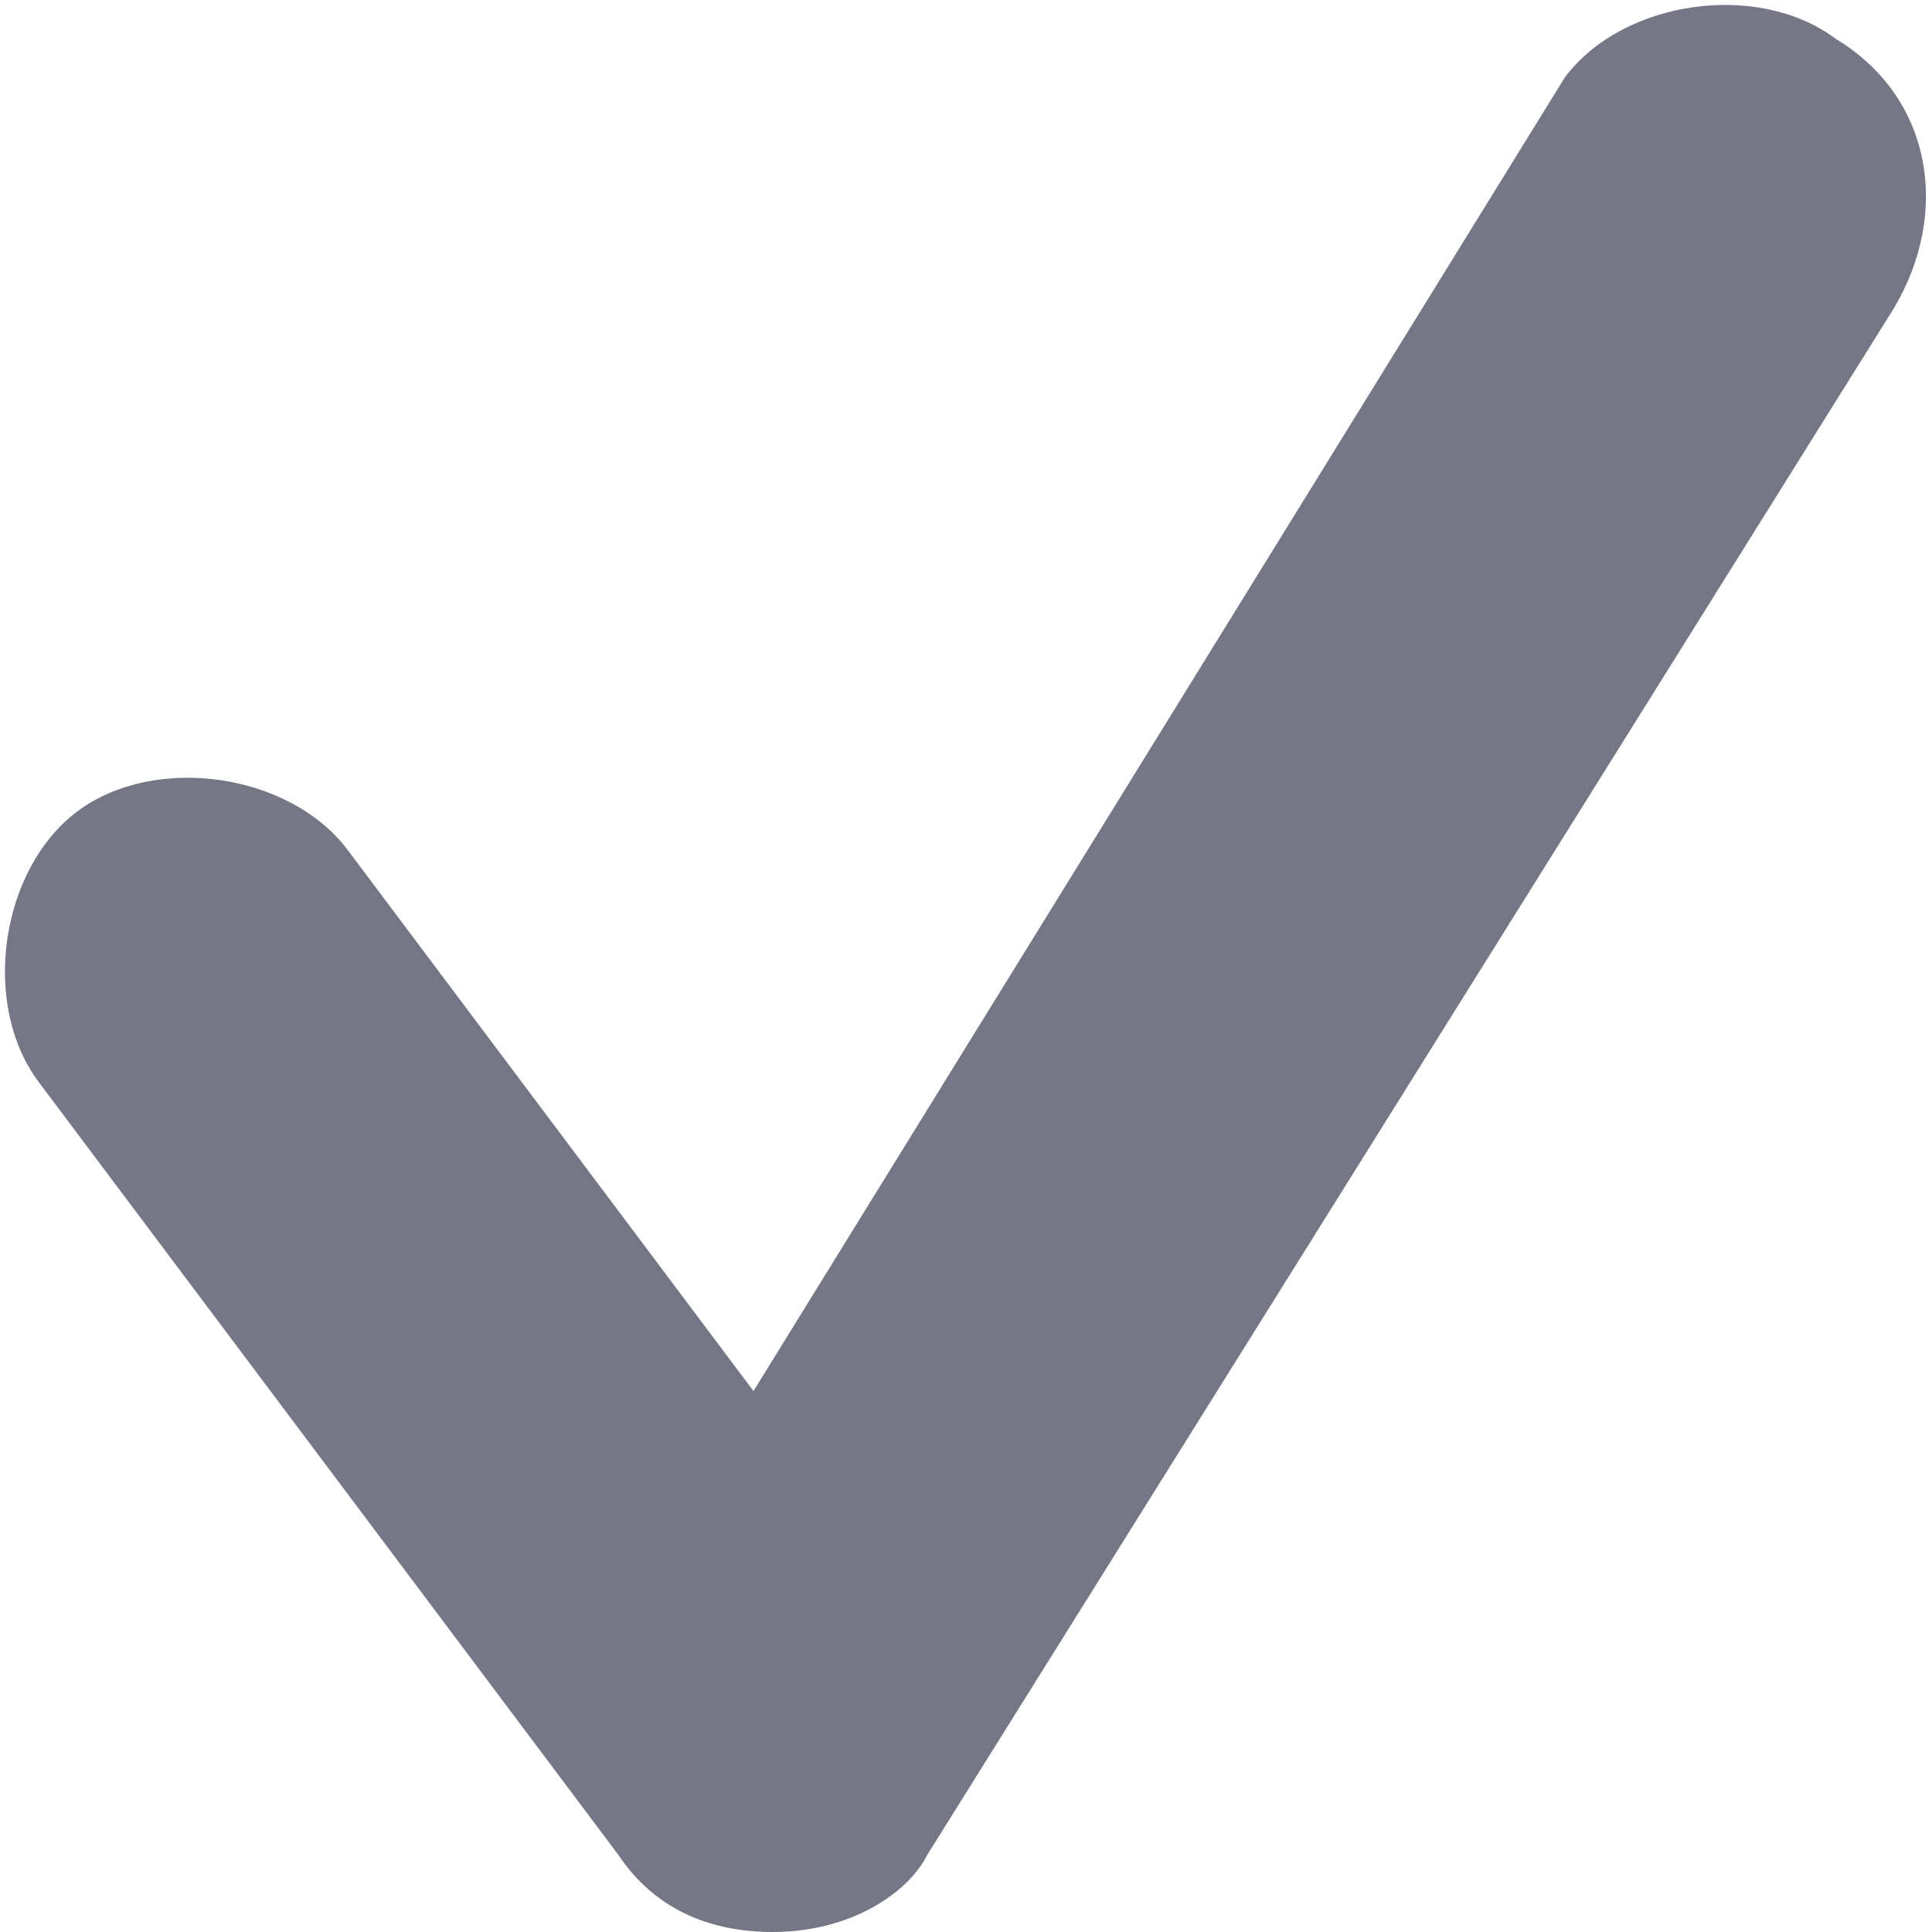
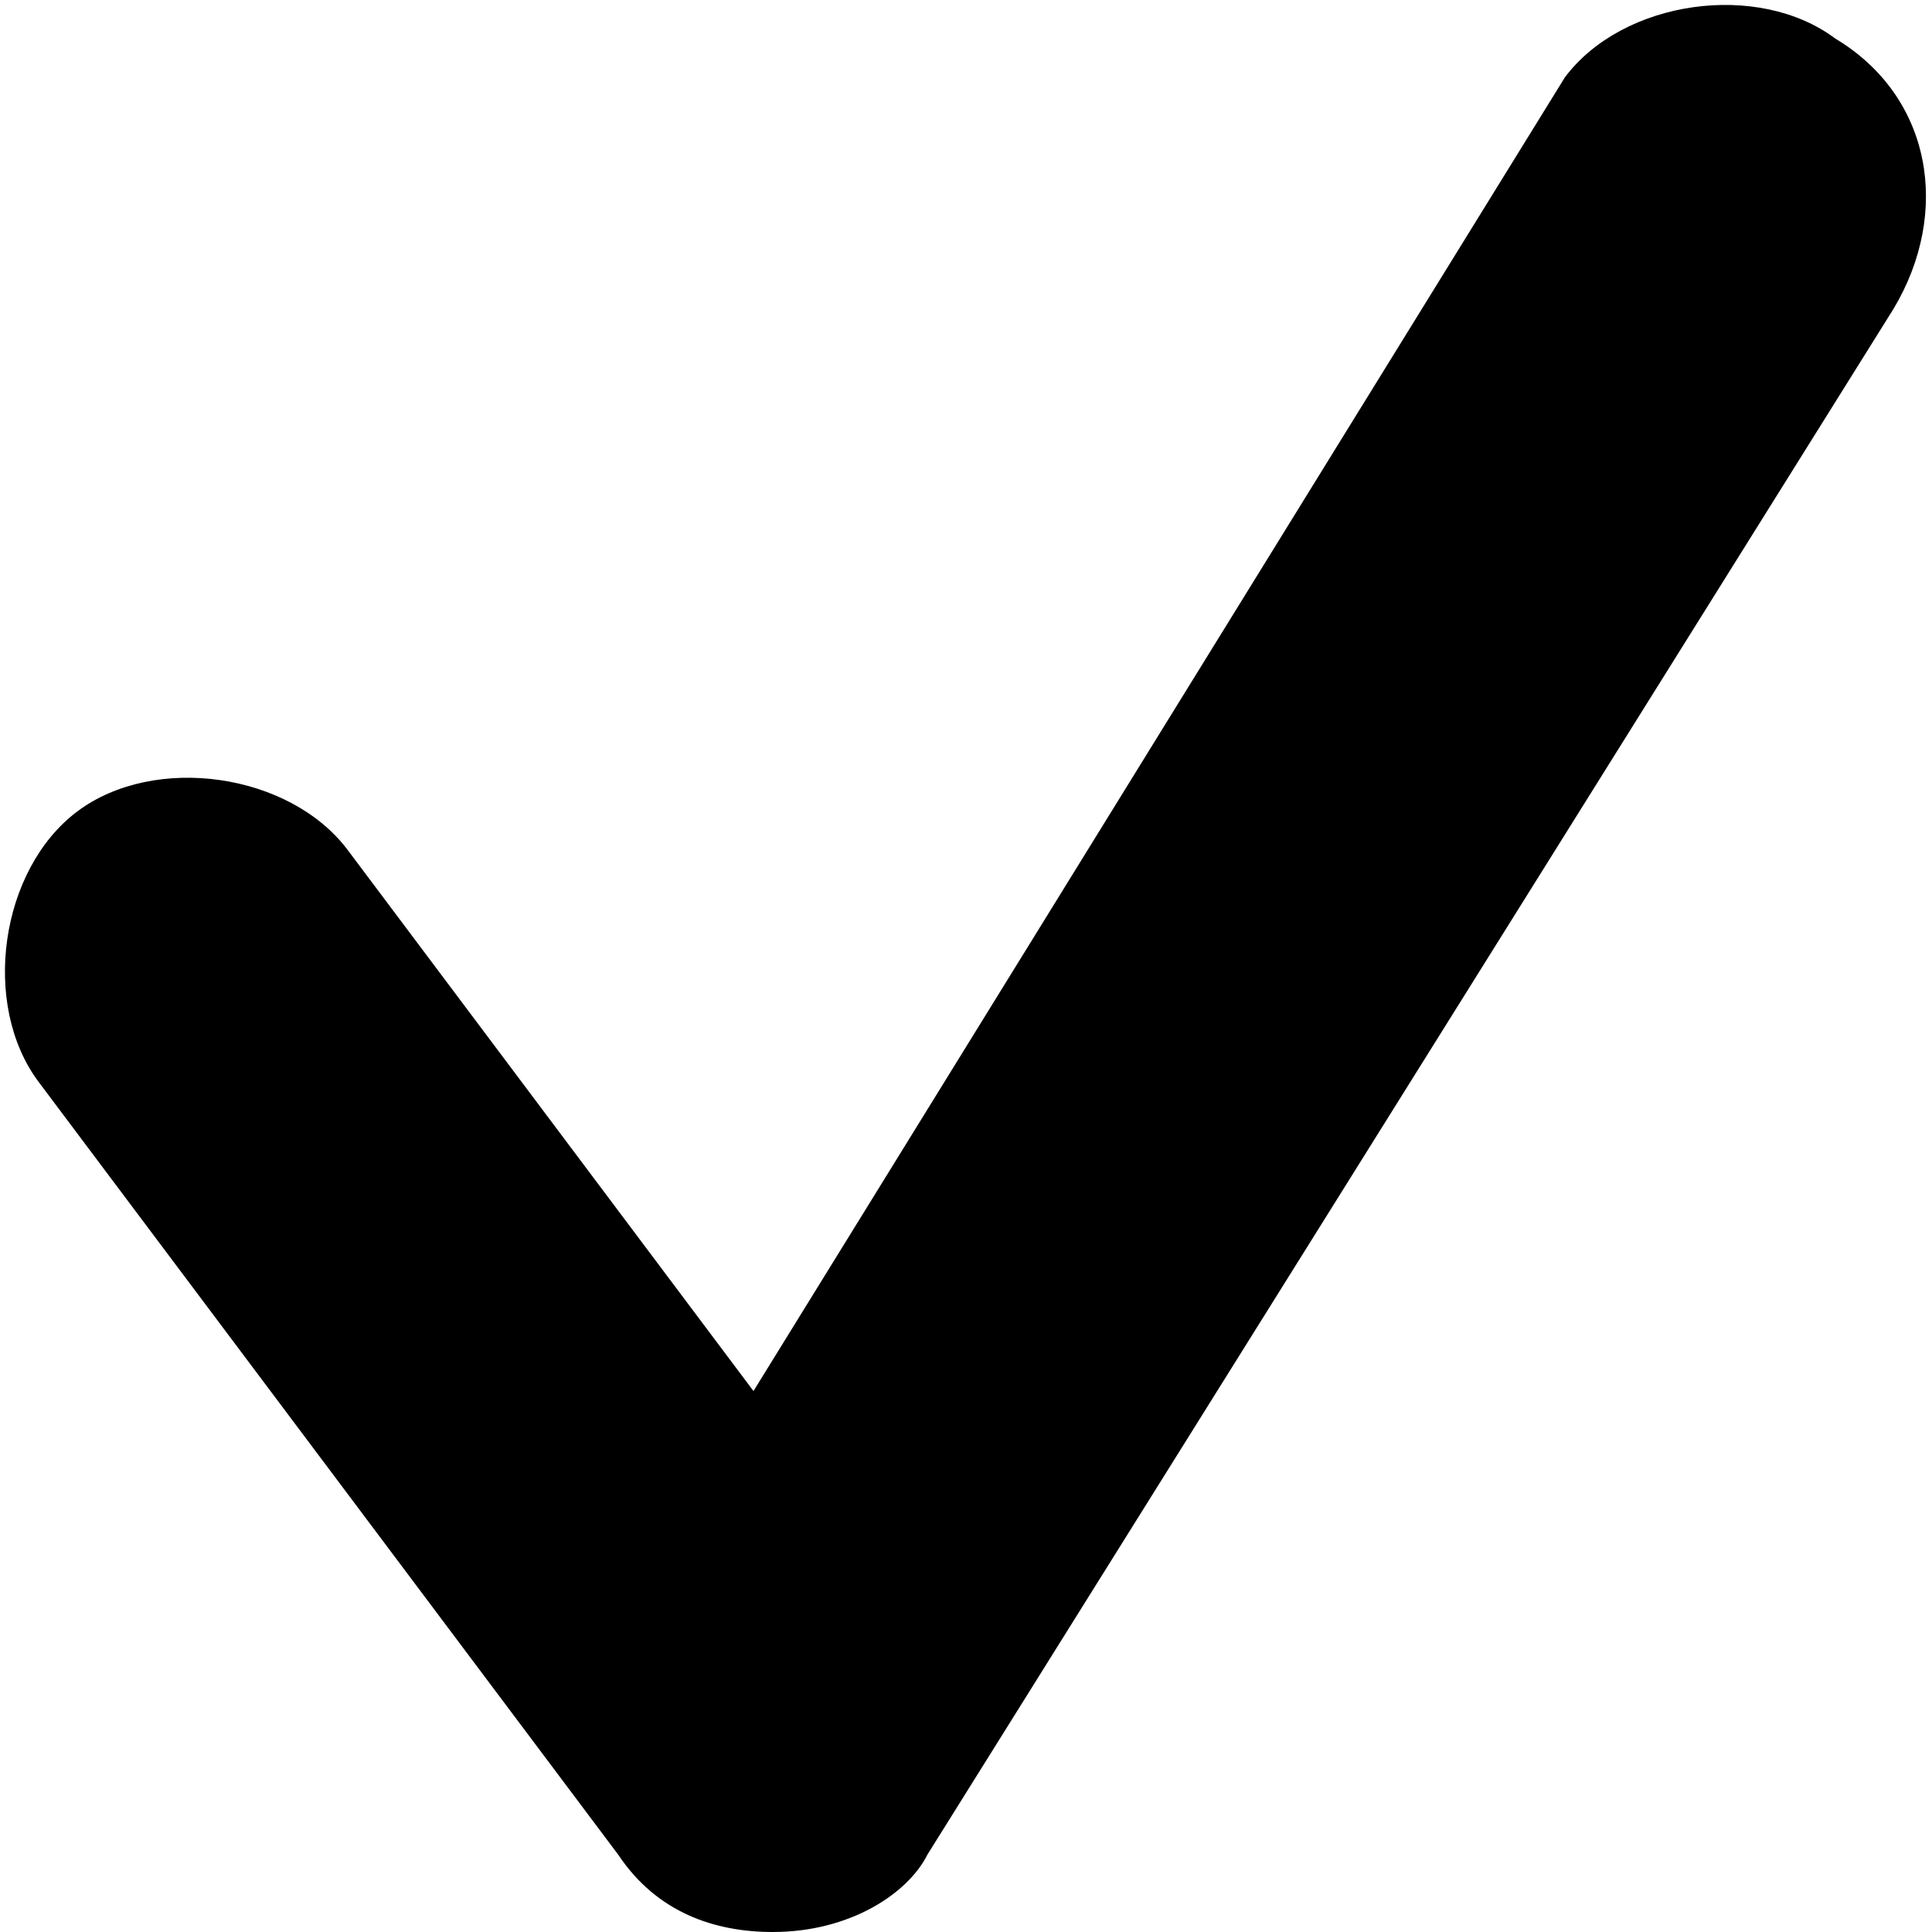
- <svg xmlns="http://www.w3.org/2000/svg" version="1.1" id="Layer_1" x="0px" y="0px" viewBox="0 0 10 10" style="enable-background:new 0 0 10 10;" xml:space="preserve">
-   <style type="text/css">
- 	.st0{fill:#757787;}
- </style>
-   <path id="path" class="st0" d="M4,10c-0.3,0-0.6-0.1-0.8-0.4l-3-4C-0.1,5.2,0,4.5,0.4,4.2C0.8,3.9,1.5,4,1.8,4.4l2.1,2.8l4.2-6.8  C8.4,0,9.1-0.1,9.5,0.2c0.5,0.3,0.6,0.9,0.3,1.4l-5,8C4.7,9.8,4.4,10,4,10C4,10,4,10,4,10z" />
+ <svg xmlns="http://www.w3.org/2000/svg" viewBox="0 0 10 10">
+   <path class="c-custom-option__path" d="M4,10c-0.3,0-0.6-0.1-0.8-0.4l-3-4C-0.1,5.2,0,4.5,0.4,4.2C0.8,3.9,1.5,4,1.8,4.4l2.1,2.8l4.2-6.8      C8.4,0,9.1-0.1,9.5,0.2c0.5,0.3,0.6,0.9,0.3,1.4l-5,8C4.7,9.8,4.4,10,4,10C4,10,4,10,4,10z" />
</svg>
